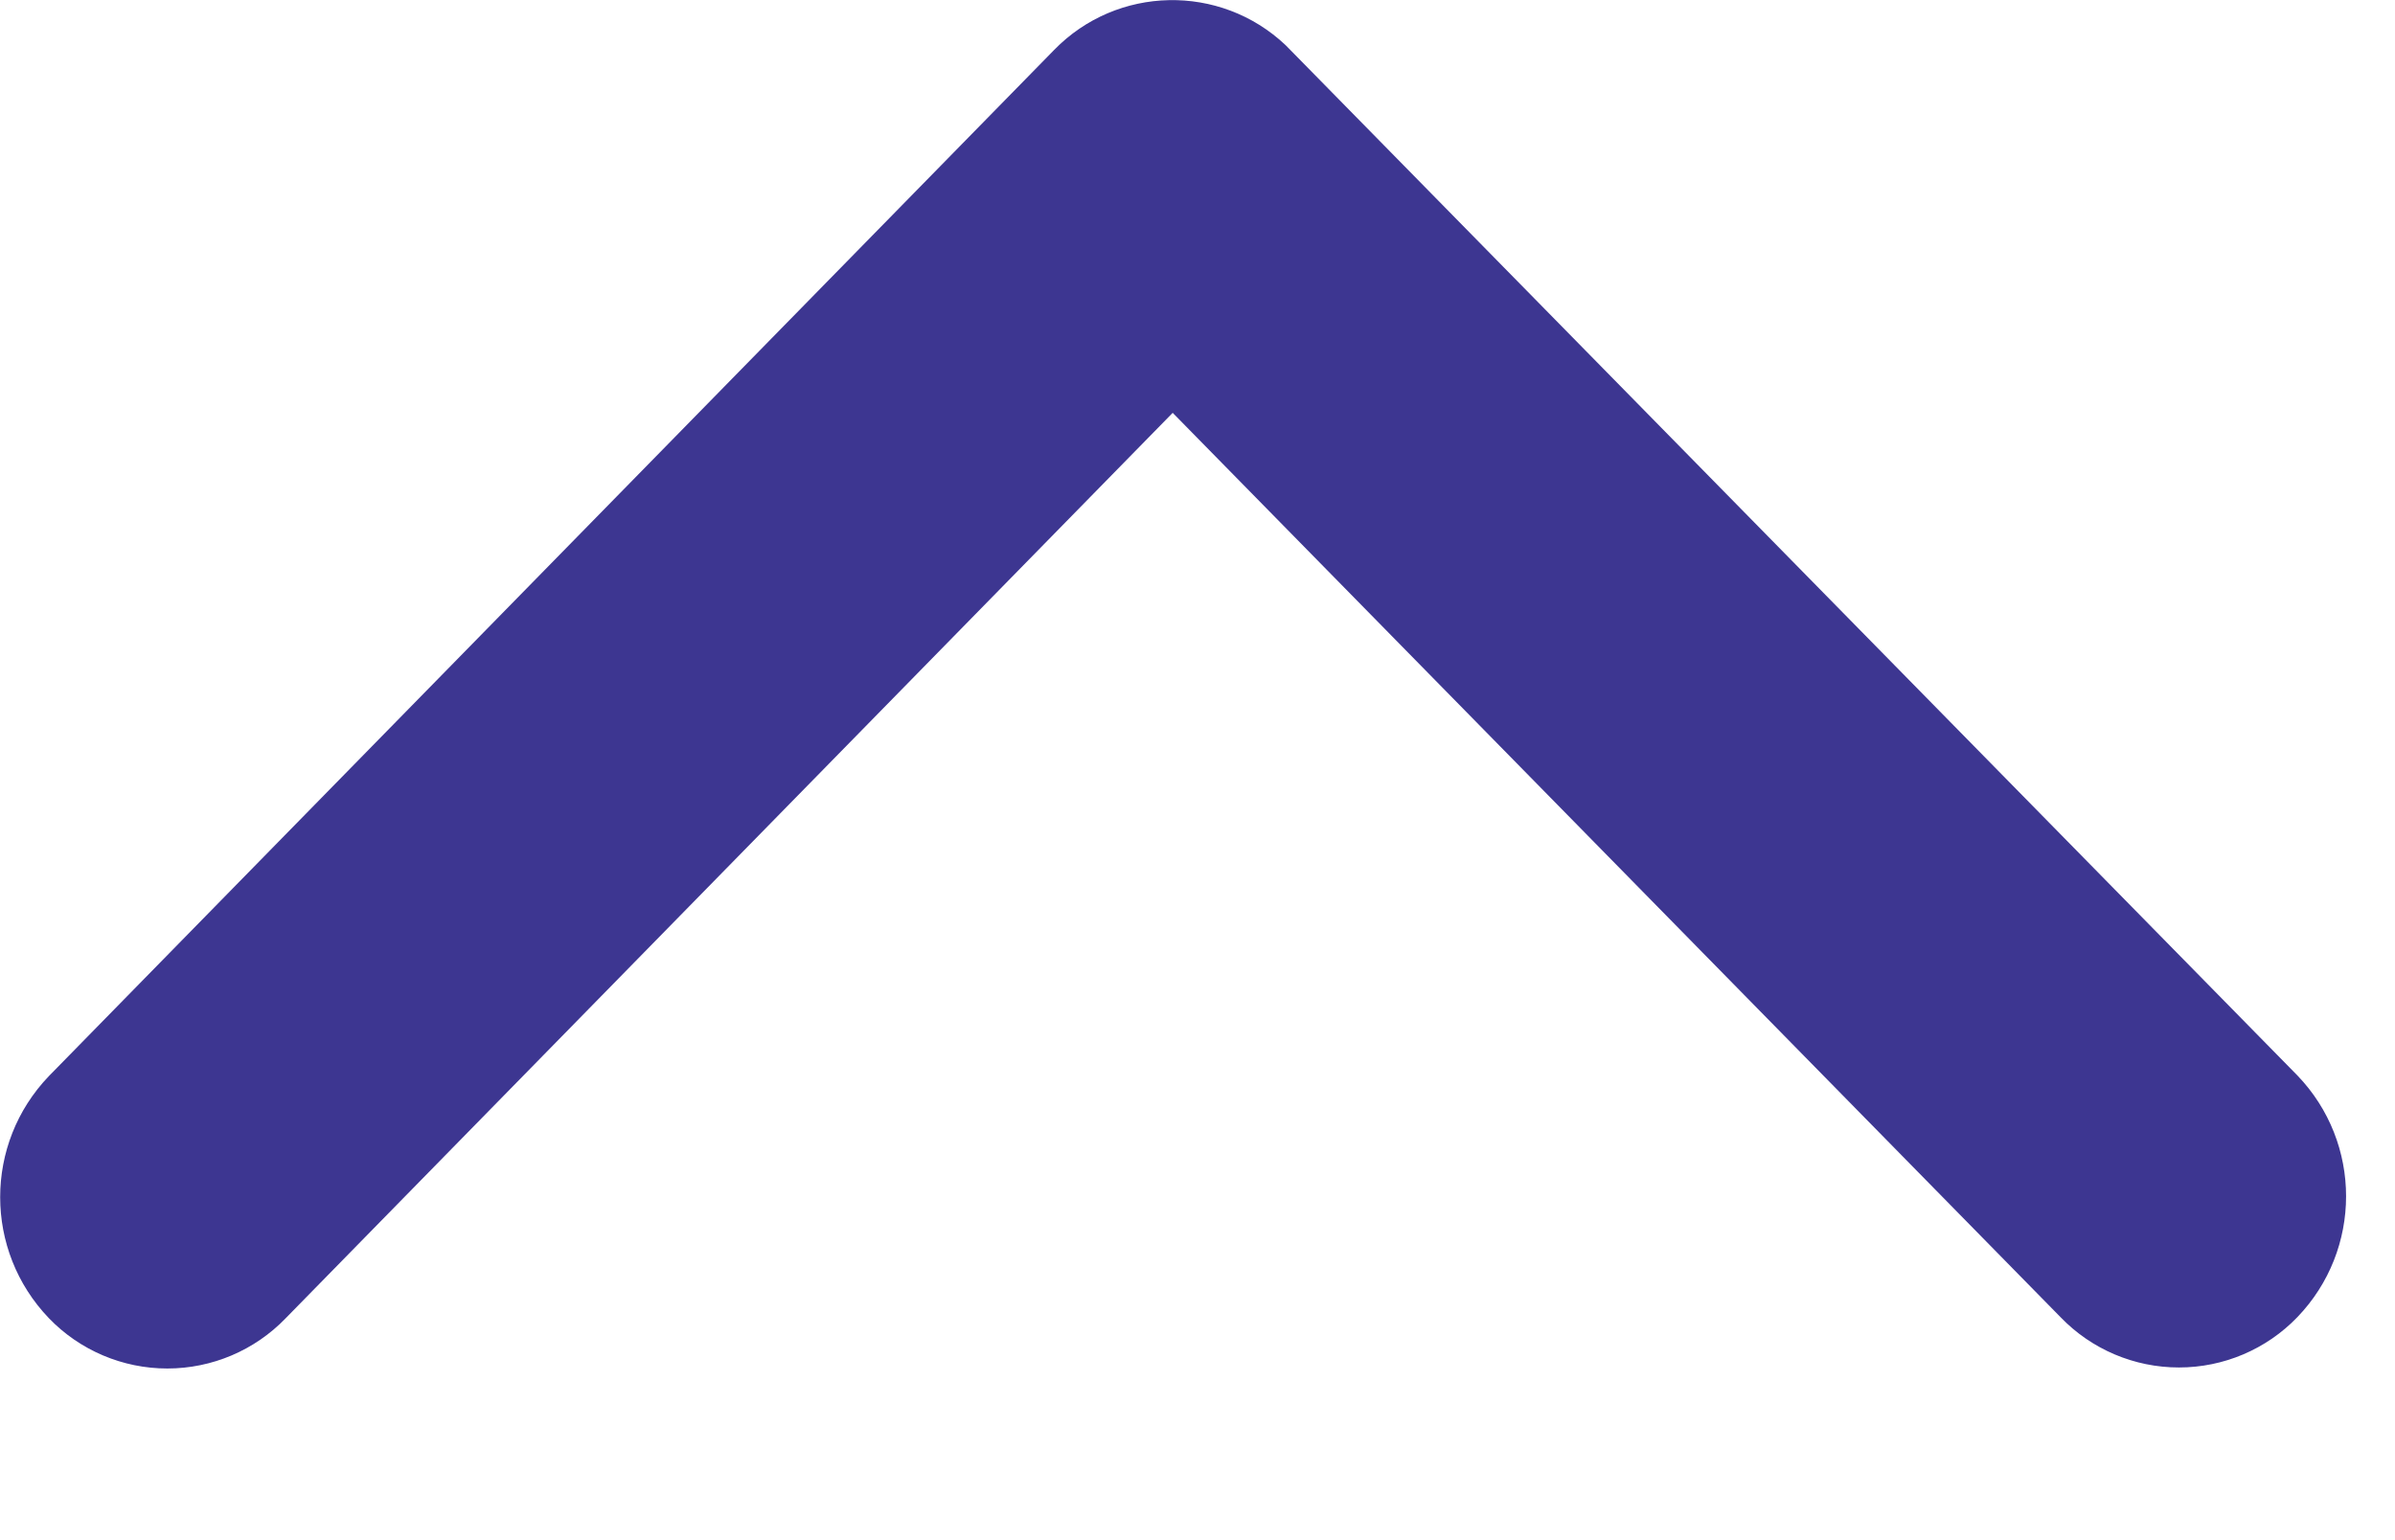
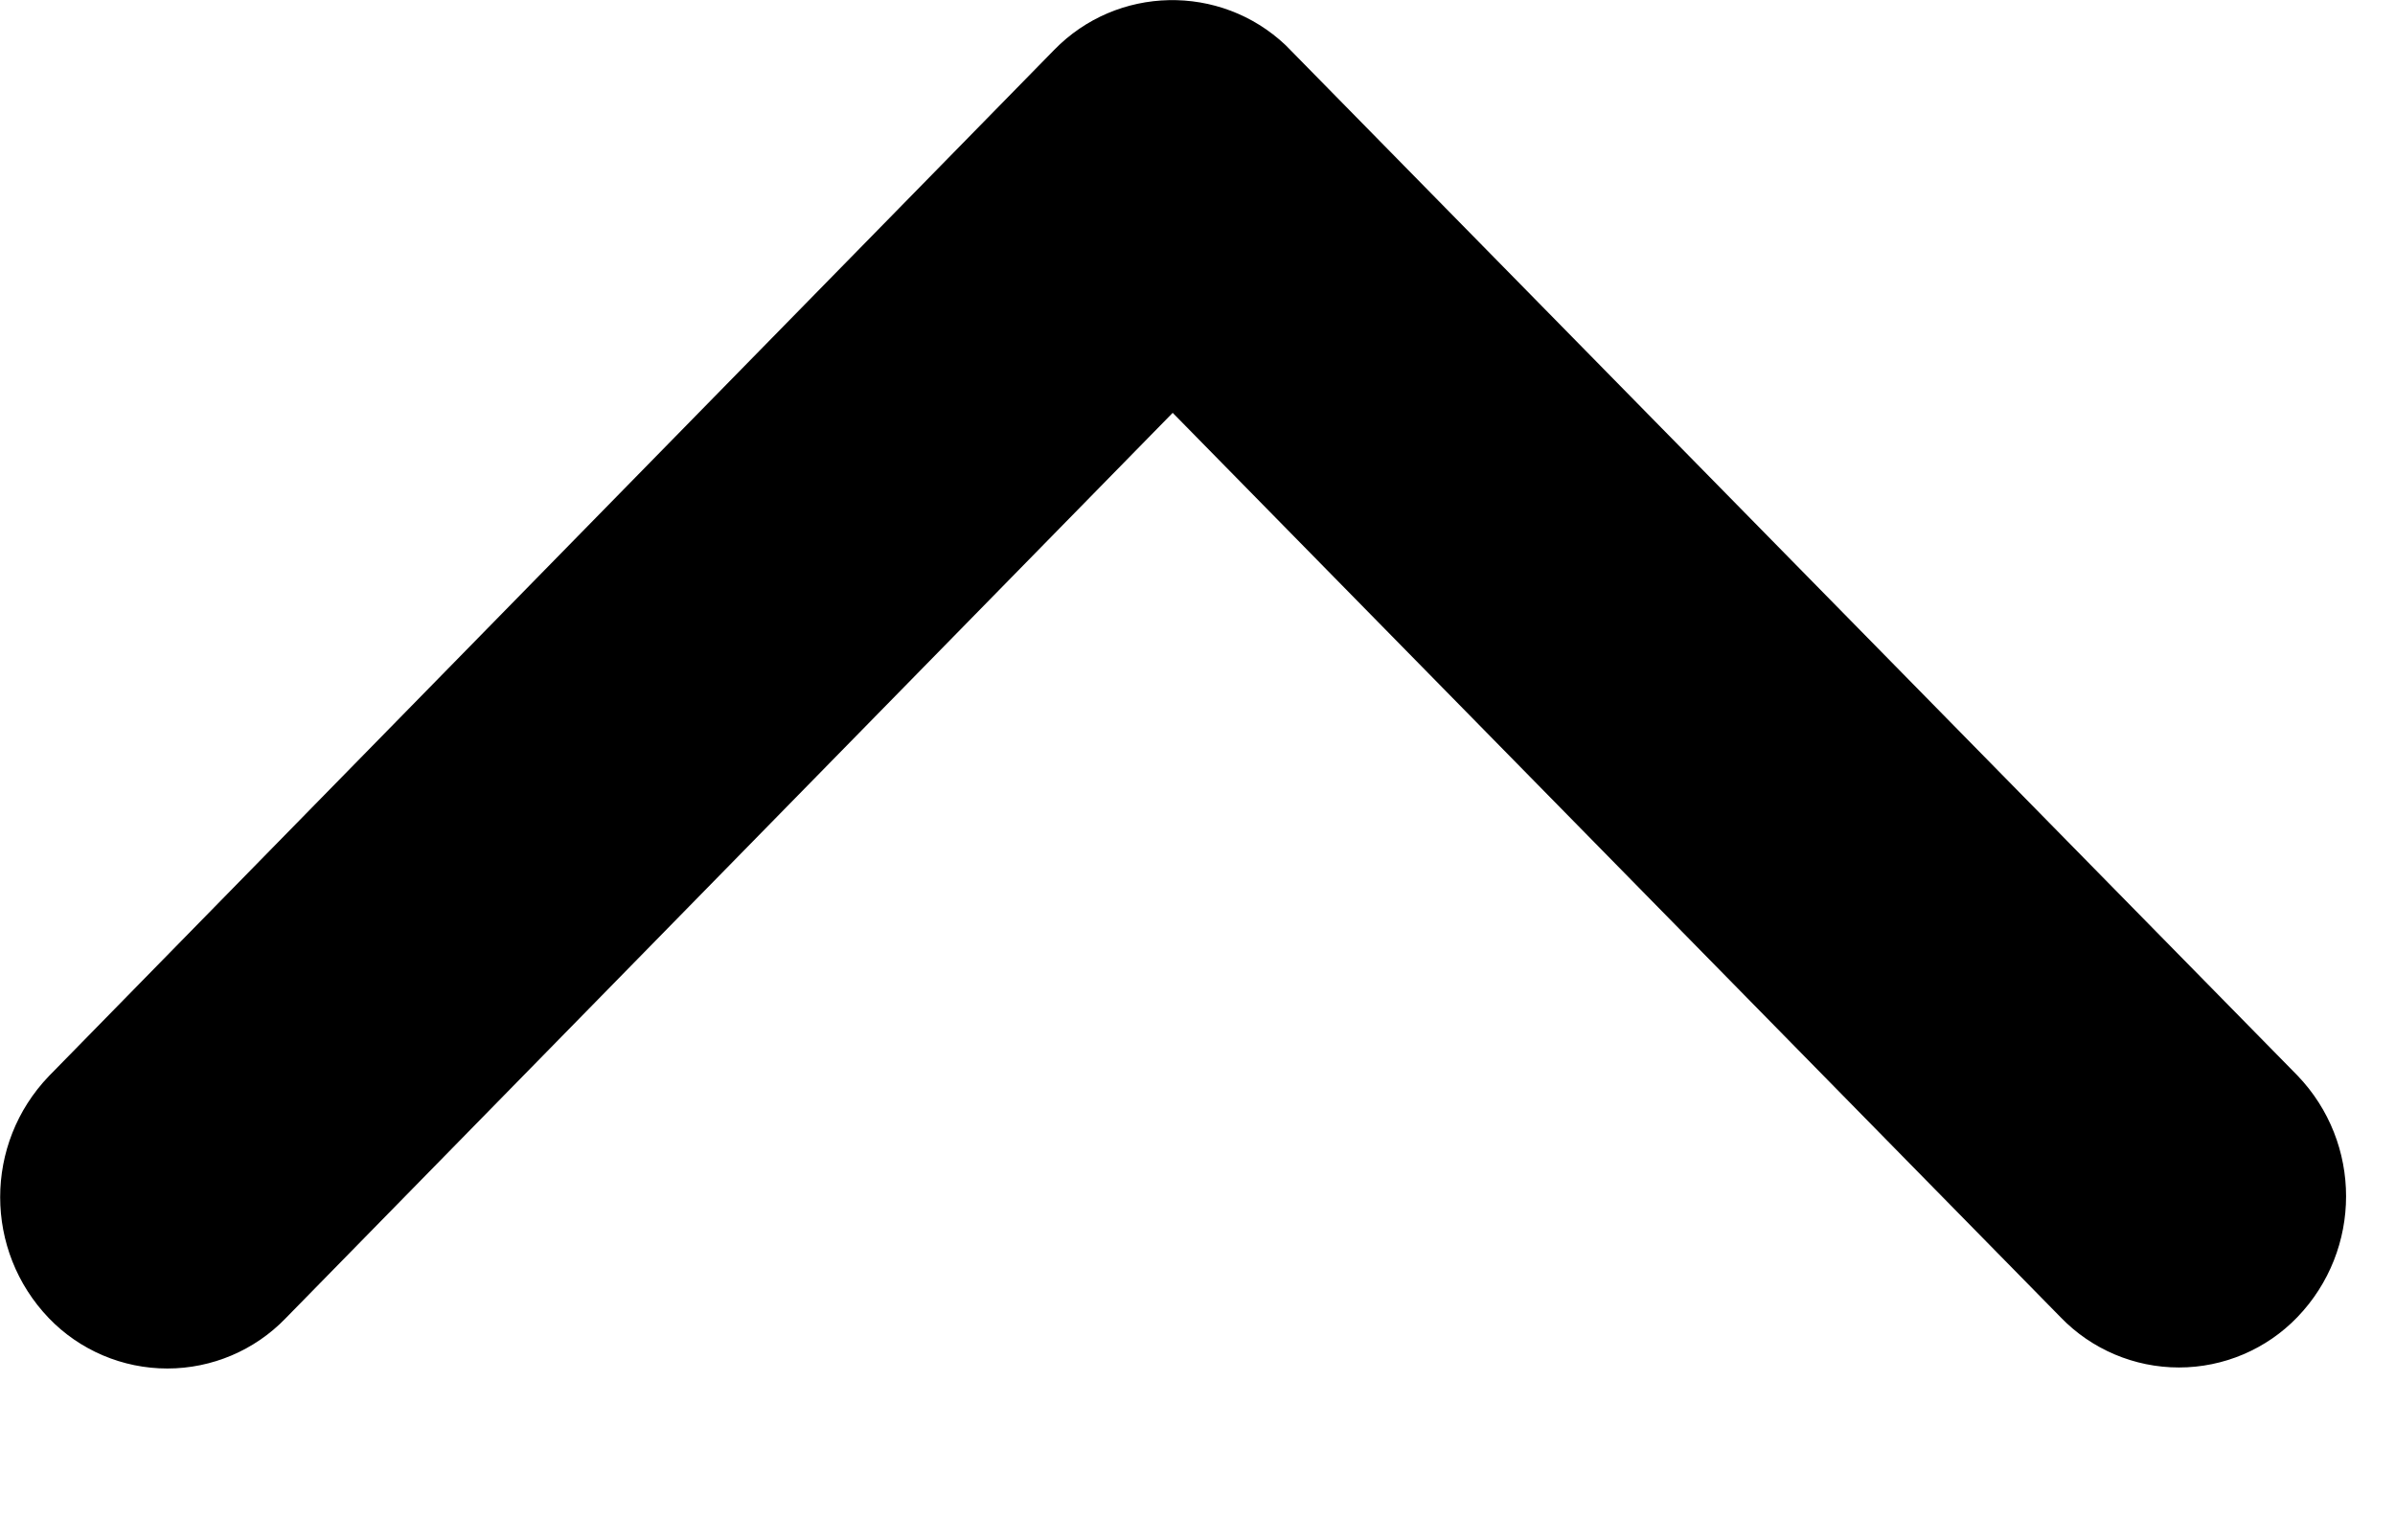
- <svg xmlns="http://www.w3.org/2000/svg" width="14" height="9" viewBox="0 0 14 9" fill="none">
-   <path d="M6.855 2.414L1.67 7.708C1.489 7.896 1.239 8.002 0.978 8.002C0.717 8.002 0.467 7.896 0.286 7.708C-0.094 7.312 -0.094 6.688 0.286 6.292L6.162 0.292C6.529 -0.085 7.132 -0.098 7.515 0.264L13.429 6.288C13.809 6.683 13.809 7.307 13.429 7.702C13.248 7.89 12.998 7.996 12.737 7.996C12.476 7.996 12.226 7.89 12.045 7.702L6.855 2.414Z" fill="#3D3691" />
+ <svg xmlns="http://www.w3.org/2000/svg" width="14" height="9" viewBox="0 0 14 9">
+   <path d="M6.855 2.414L1.67 7.708C1.489 7.896 1.239 8.002 0.978 8.002C0.717 8.002 0.467 7.896 0.286 7.708C-0.094 7.312 -0.094 6.688 0.286 6.292L6.162 0.292C6.529 -0.085 7.132 -0.098 7.515 0.264L13.429 6.288C13.809 6.683 13.809 7.307 13.429 7.702C13.248 7.89 12.998 7.996 12.737 7.996C12.476 7.996 12.226 7.89 12.045 7.702L6.855 2.414Z" />
</svg>
